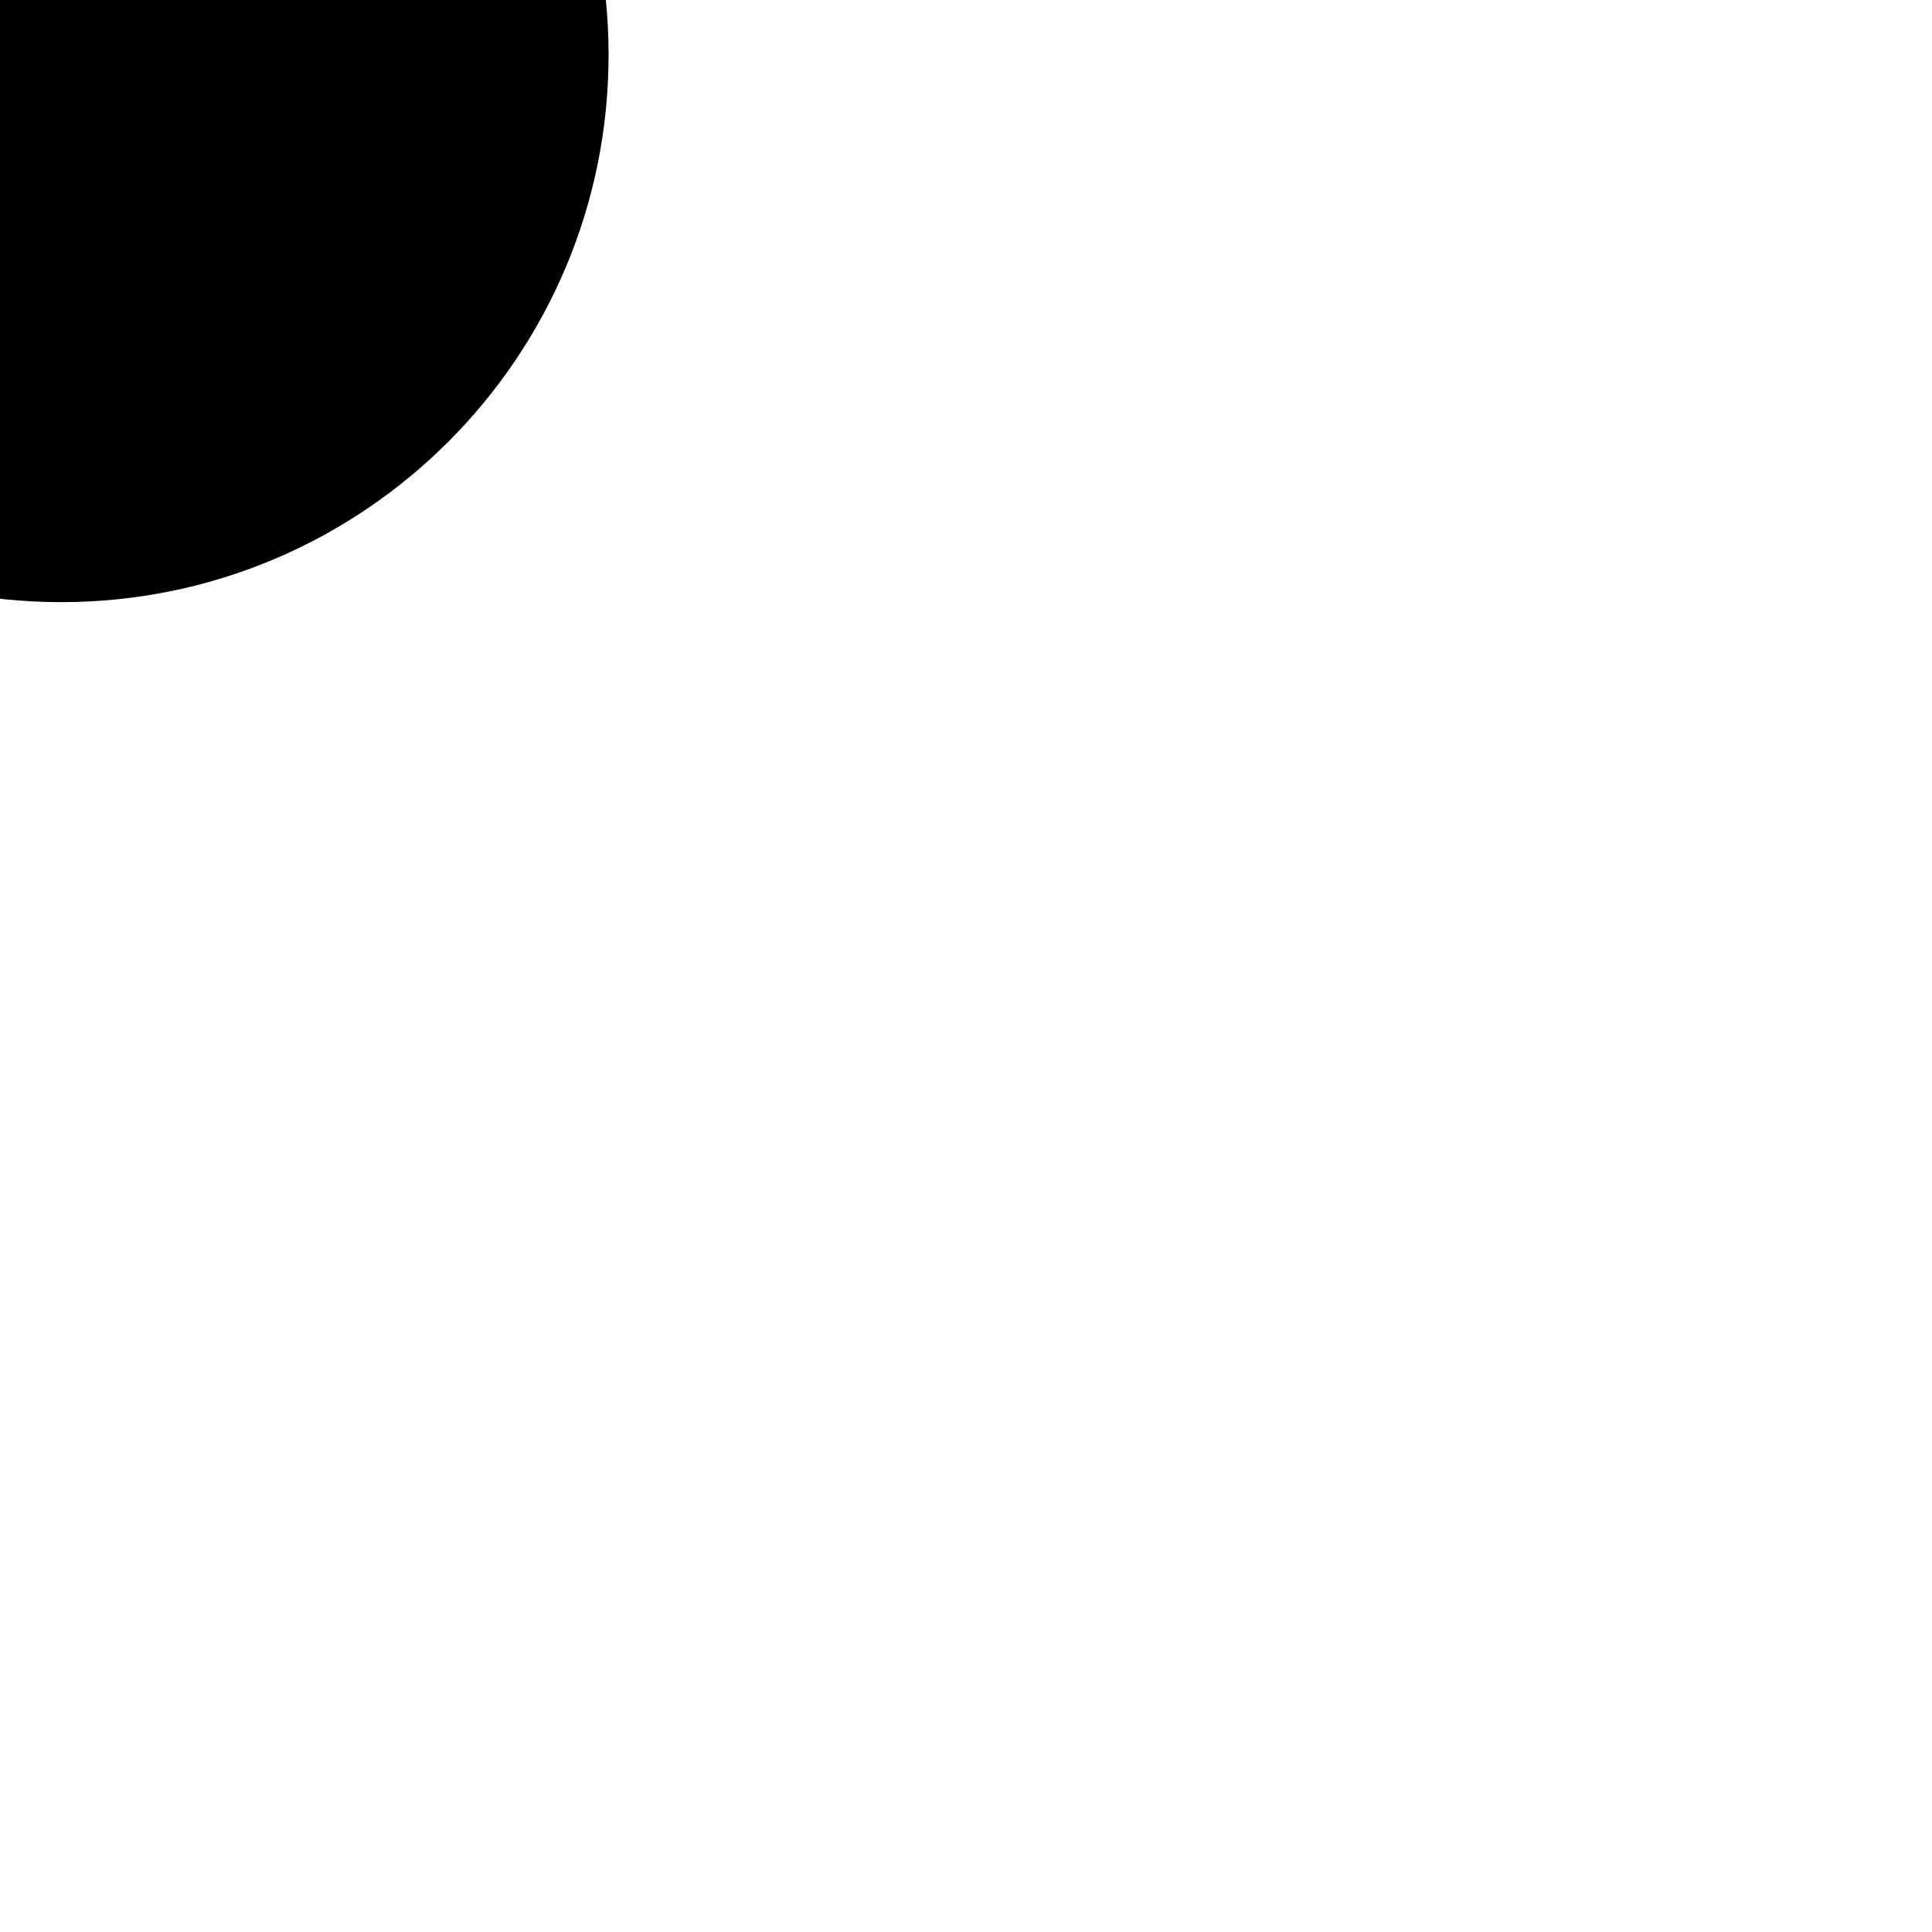
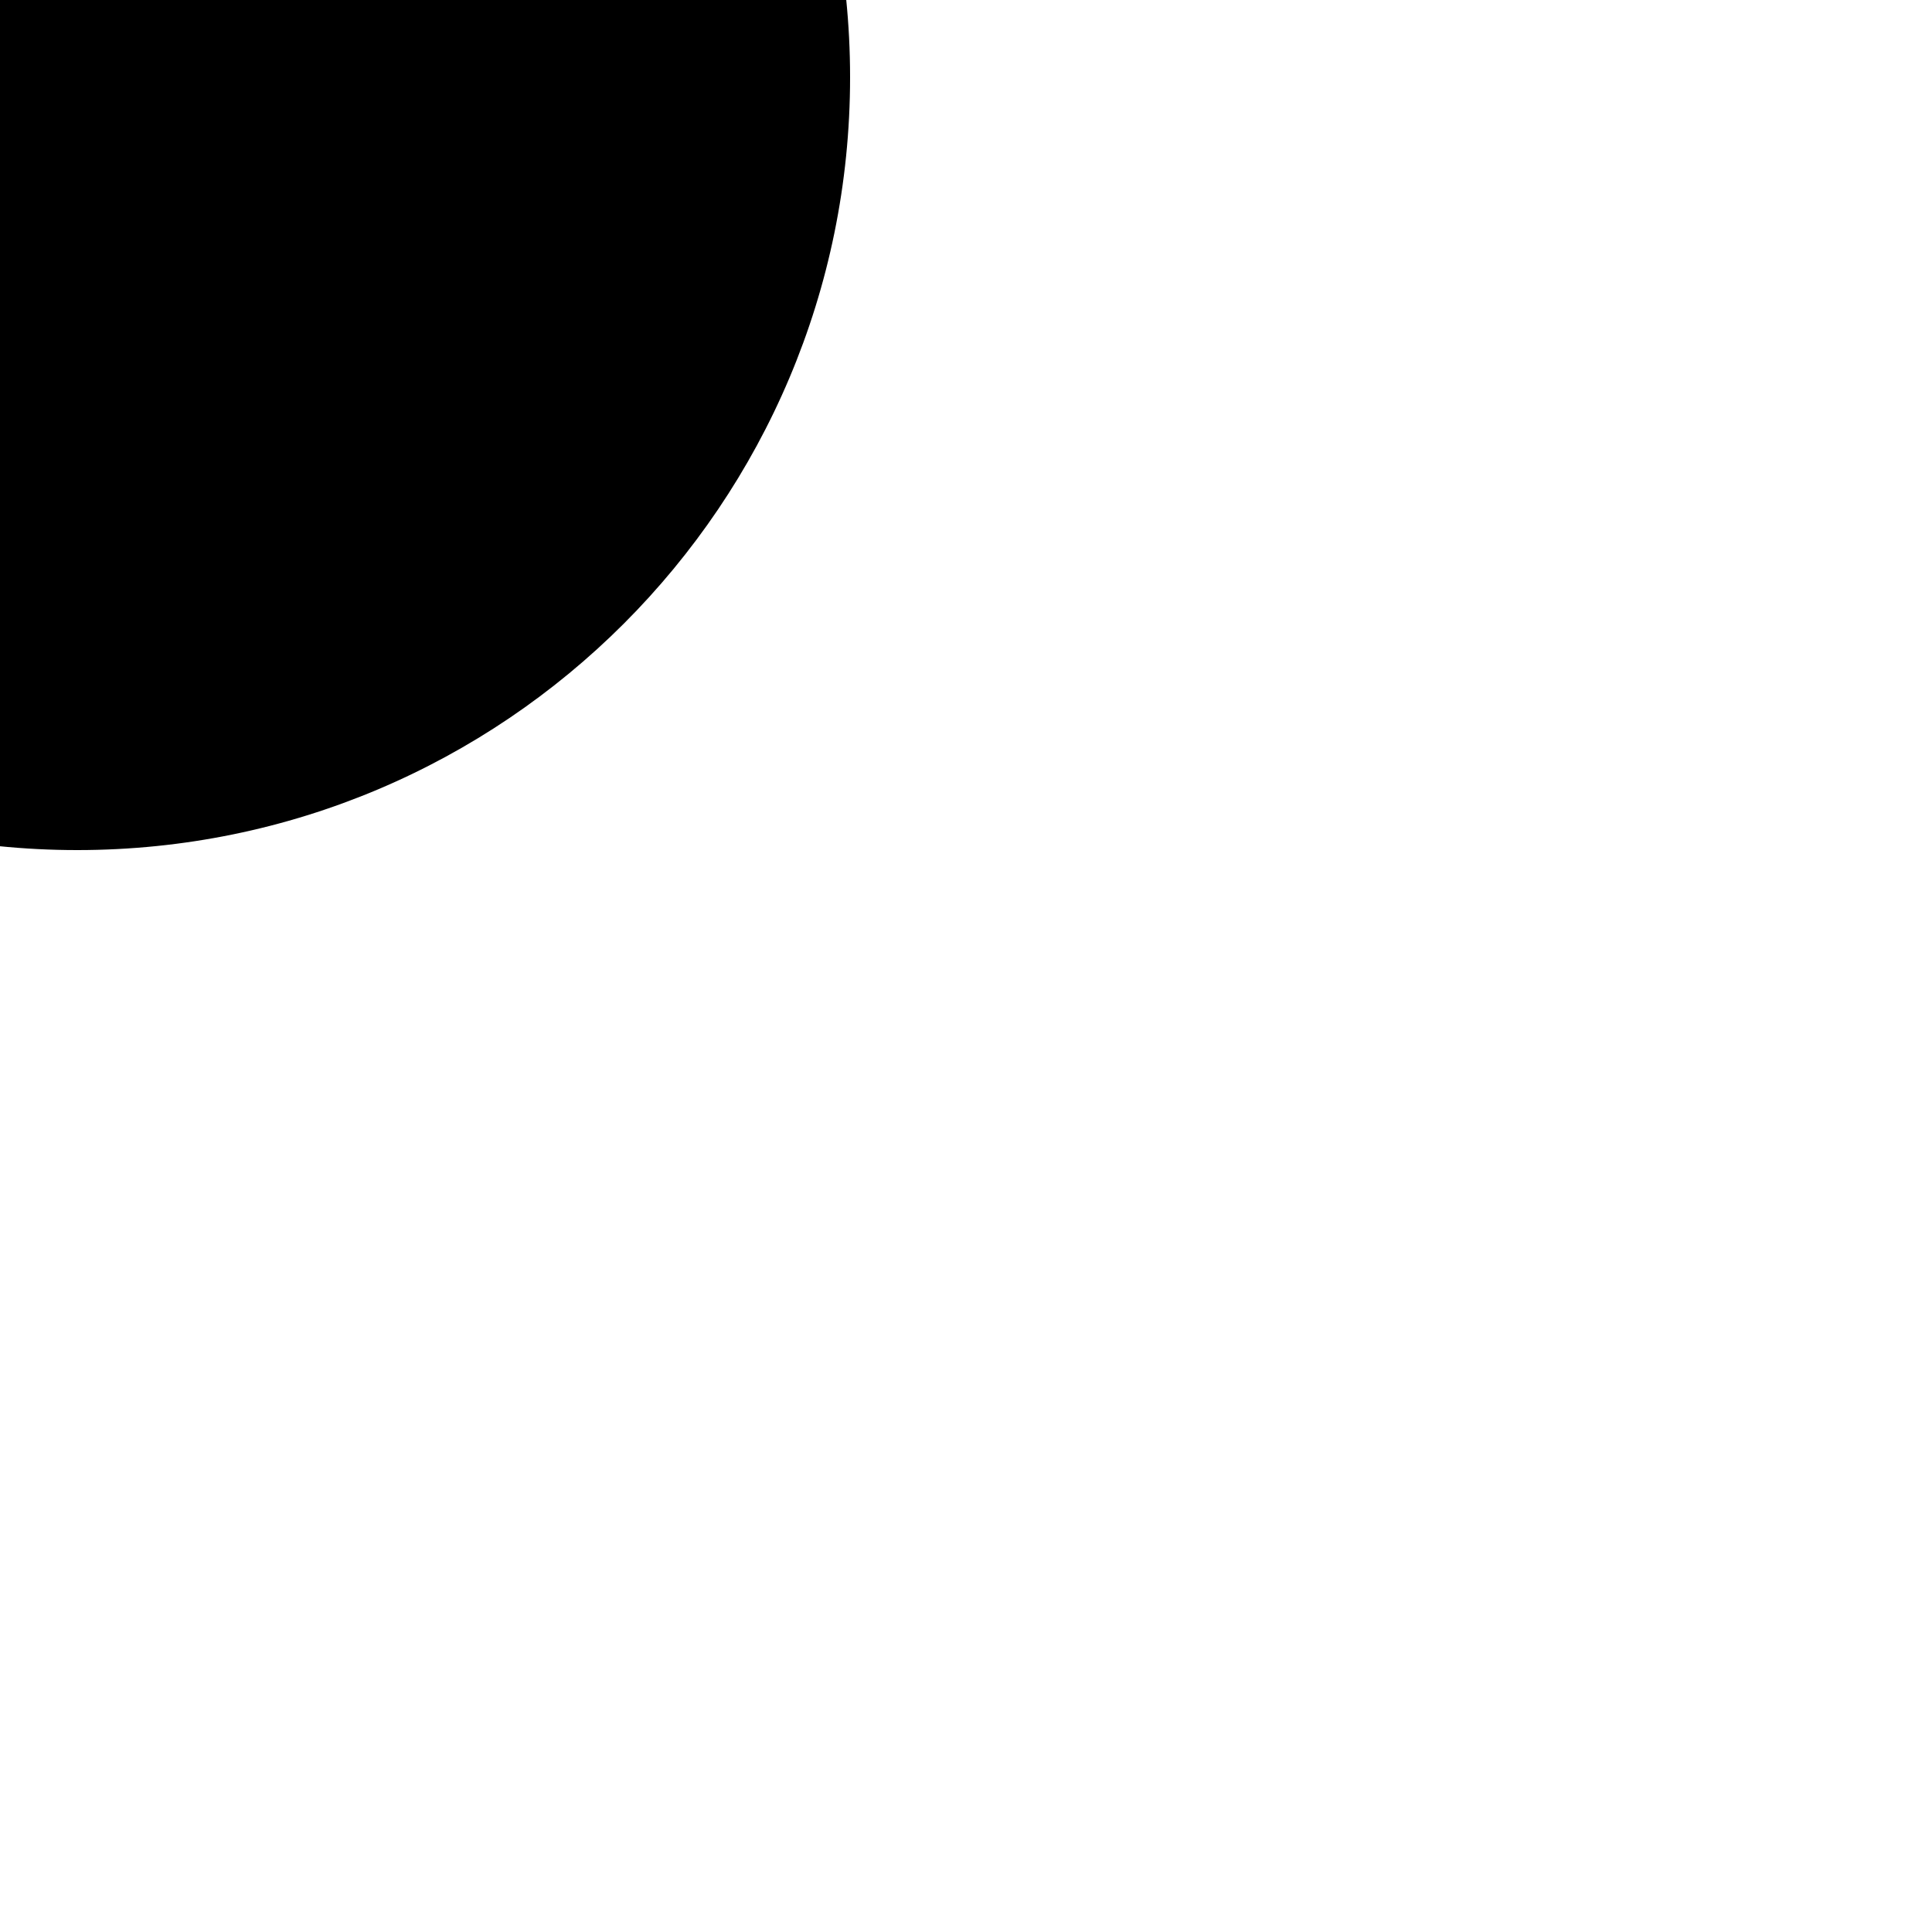
<svg xmlns="http://www.w3.org/2000/svg" width="300" height="300">
  <g>
    <rect fill="none" id="canvas_background" height="302" width="302" y="-1" x="-1" />
    <g display="none" overflow="visible" y="0" x="0" height="100%" width="100%" id="canvasGrid">
      <rect fill="url(#gridpattern)" stroke-width="0" y="0" x="0" height="100%" width="100%" />
    </g>
  </g>
  <g>
-     <ellipse stroke="#000" ry="85" rx="85" id="svg_1" cy="8.5" cx="9.5" stroke-width="0" />
+     <ellipse stroke="#000" ry="120" rx="120" id="svg_1" cy="12" cx="12" stroke-width="0" />
  </g>
</svg>
